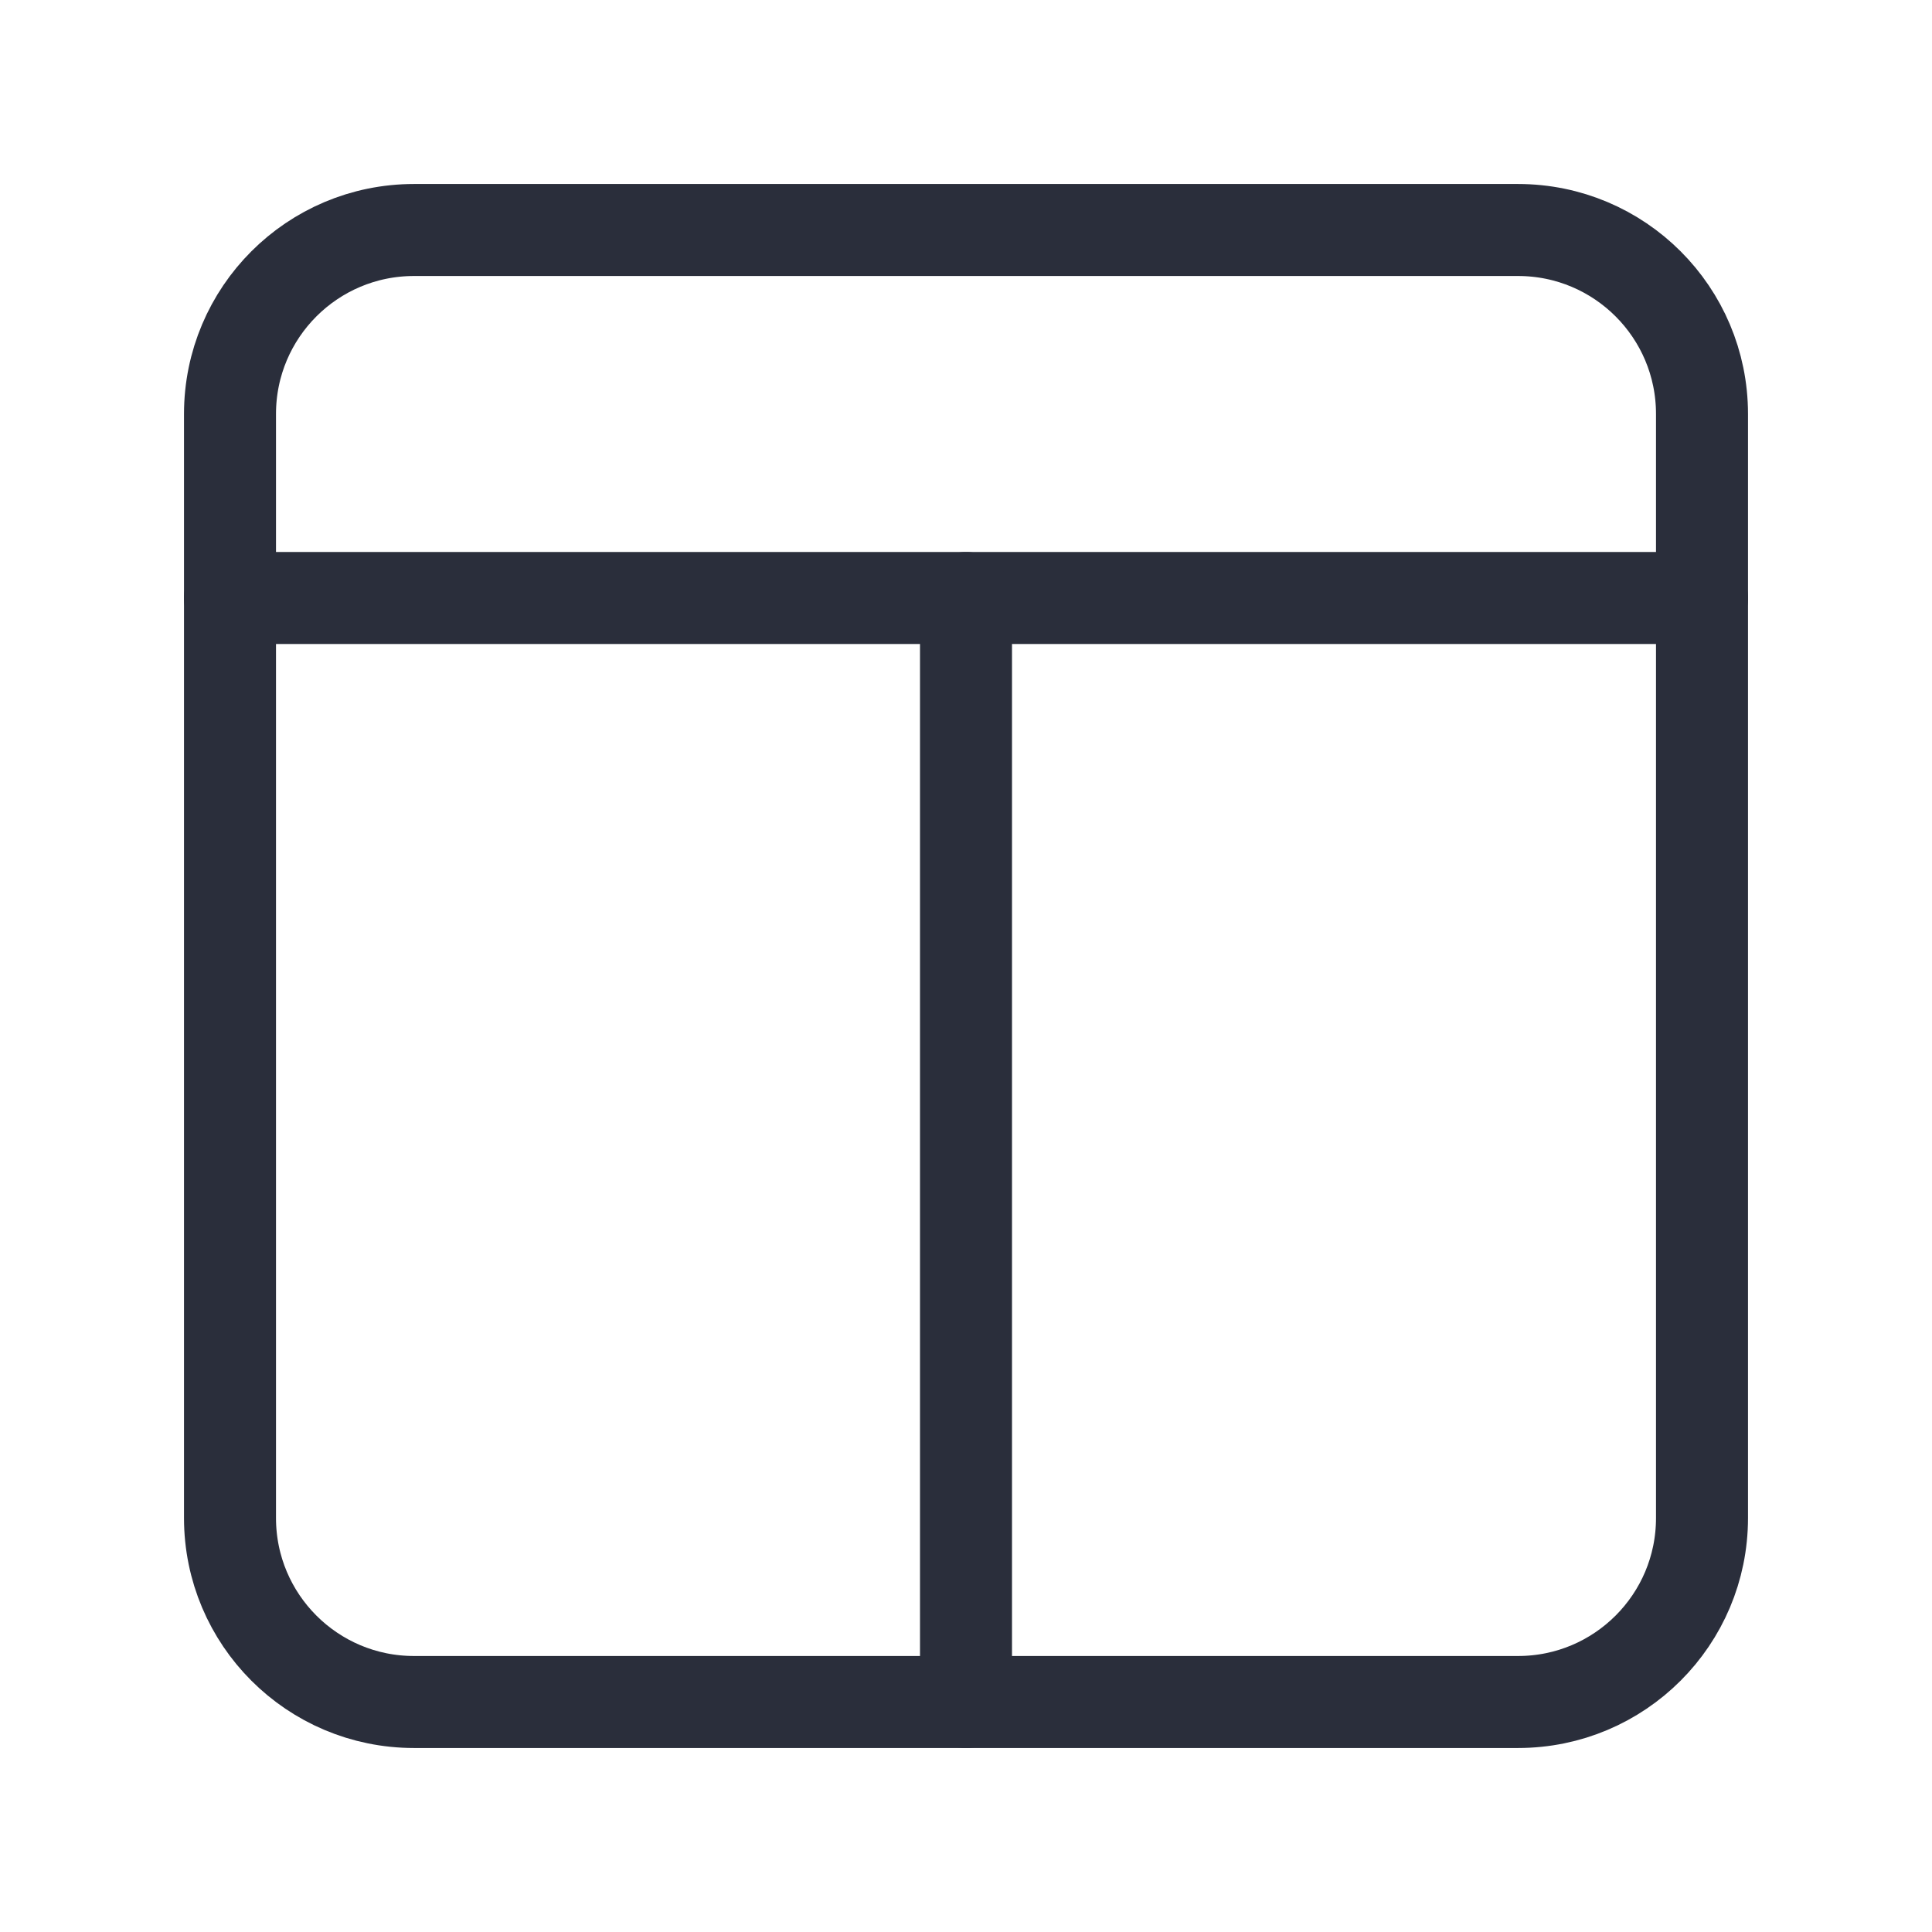
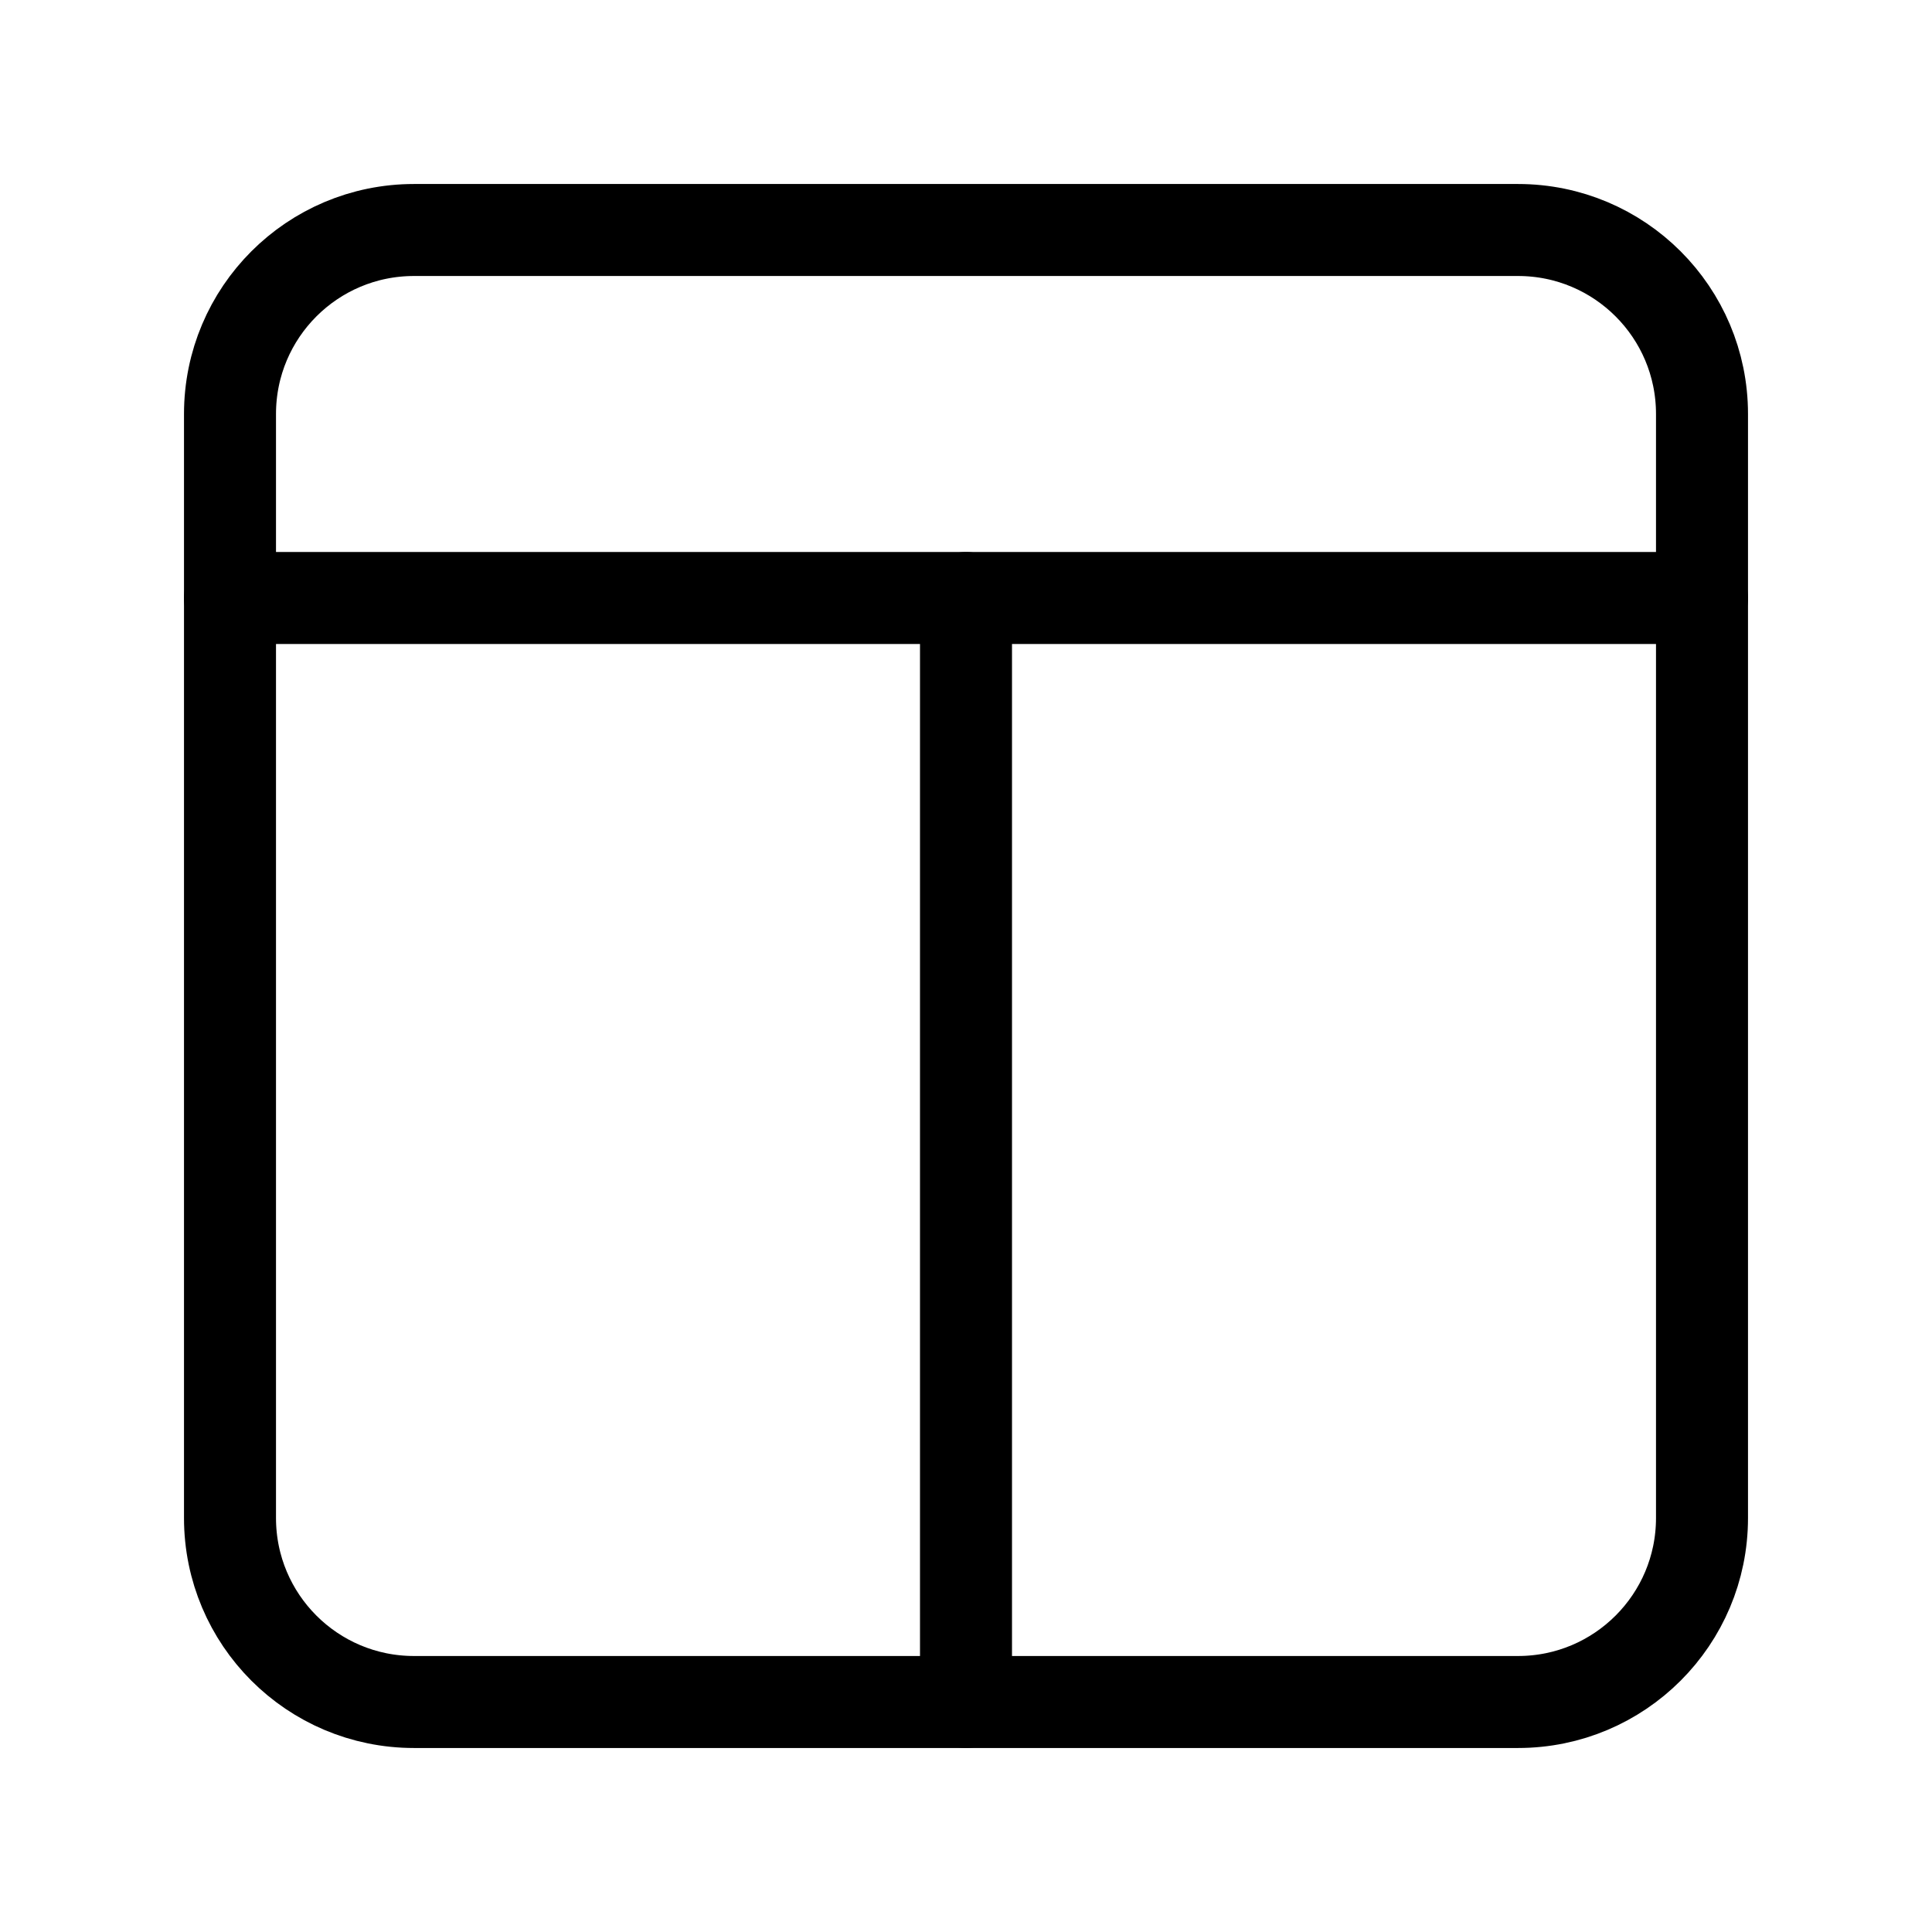
<svg xmlns="http://www.w3.org/2000/svg" height="21" viewBox="0 0 21 21" width="21">
-   <g fill="none" fill-rule="evenodd" stroke="#2a2e3b" stroke-linecap="round" stroke-linejoin="round" transform="translate(2 2)">
+   <g fill="none" fill-rule="evenodd" stroke="currentColor" stroke-linecap="round" stroke-linejoin="round" transform="translate(2 2)">
    <path d="m2.5.5h12c1.105 0 2 .895 2 2v12c0 1.105-.895 2-2 2h-12c-1.105 0-2-.895-2-2v-12c0-1.105.895-2 2-2z" />
    <path d="m.5 4.5h16" />
    <path d="m8.5 4.5v12" />
  </g>
</svg>
